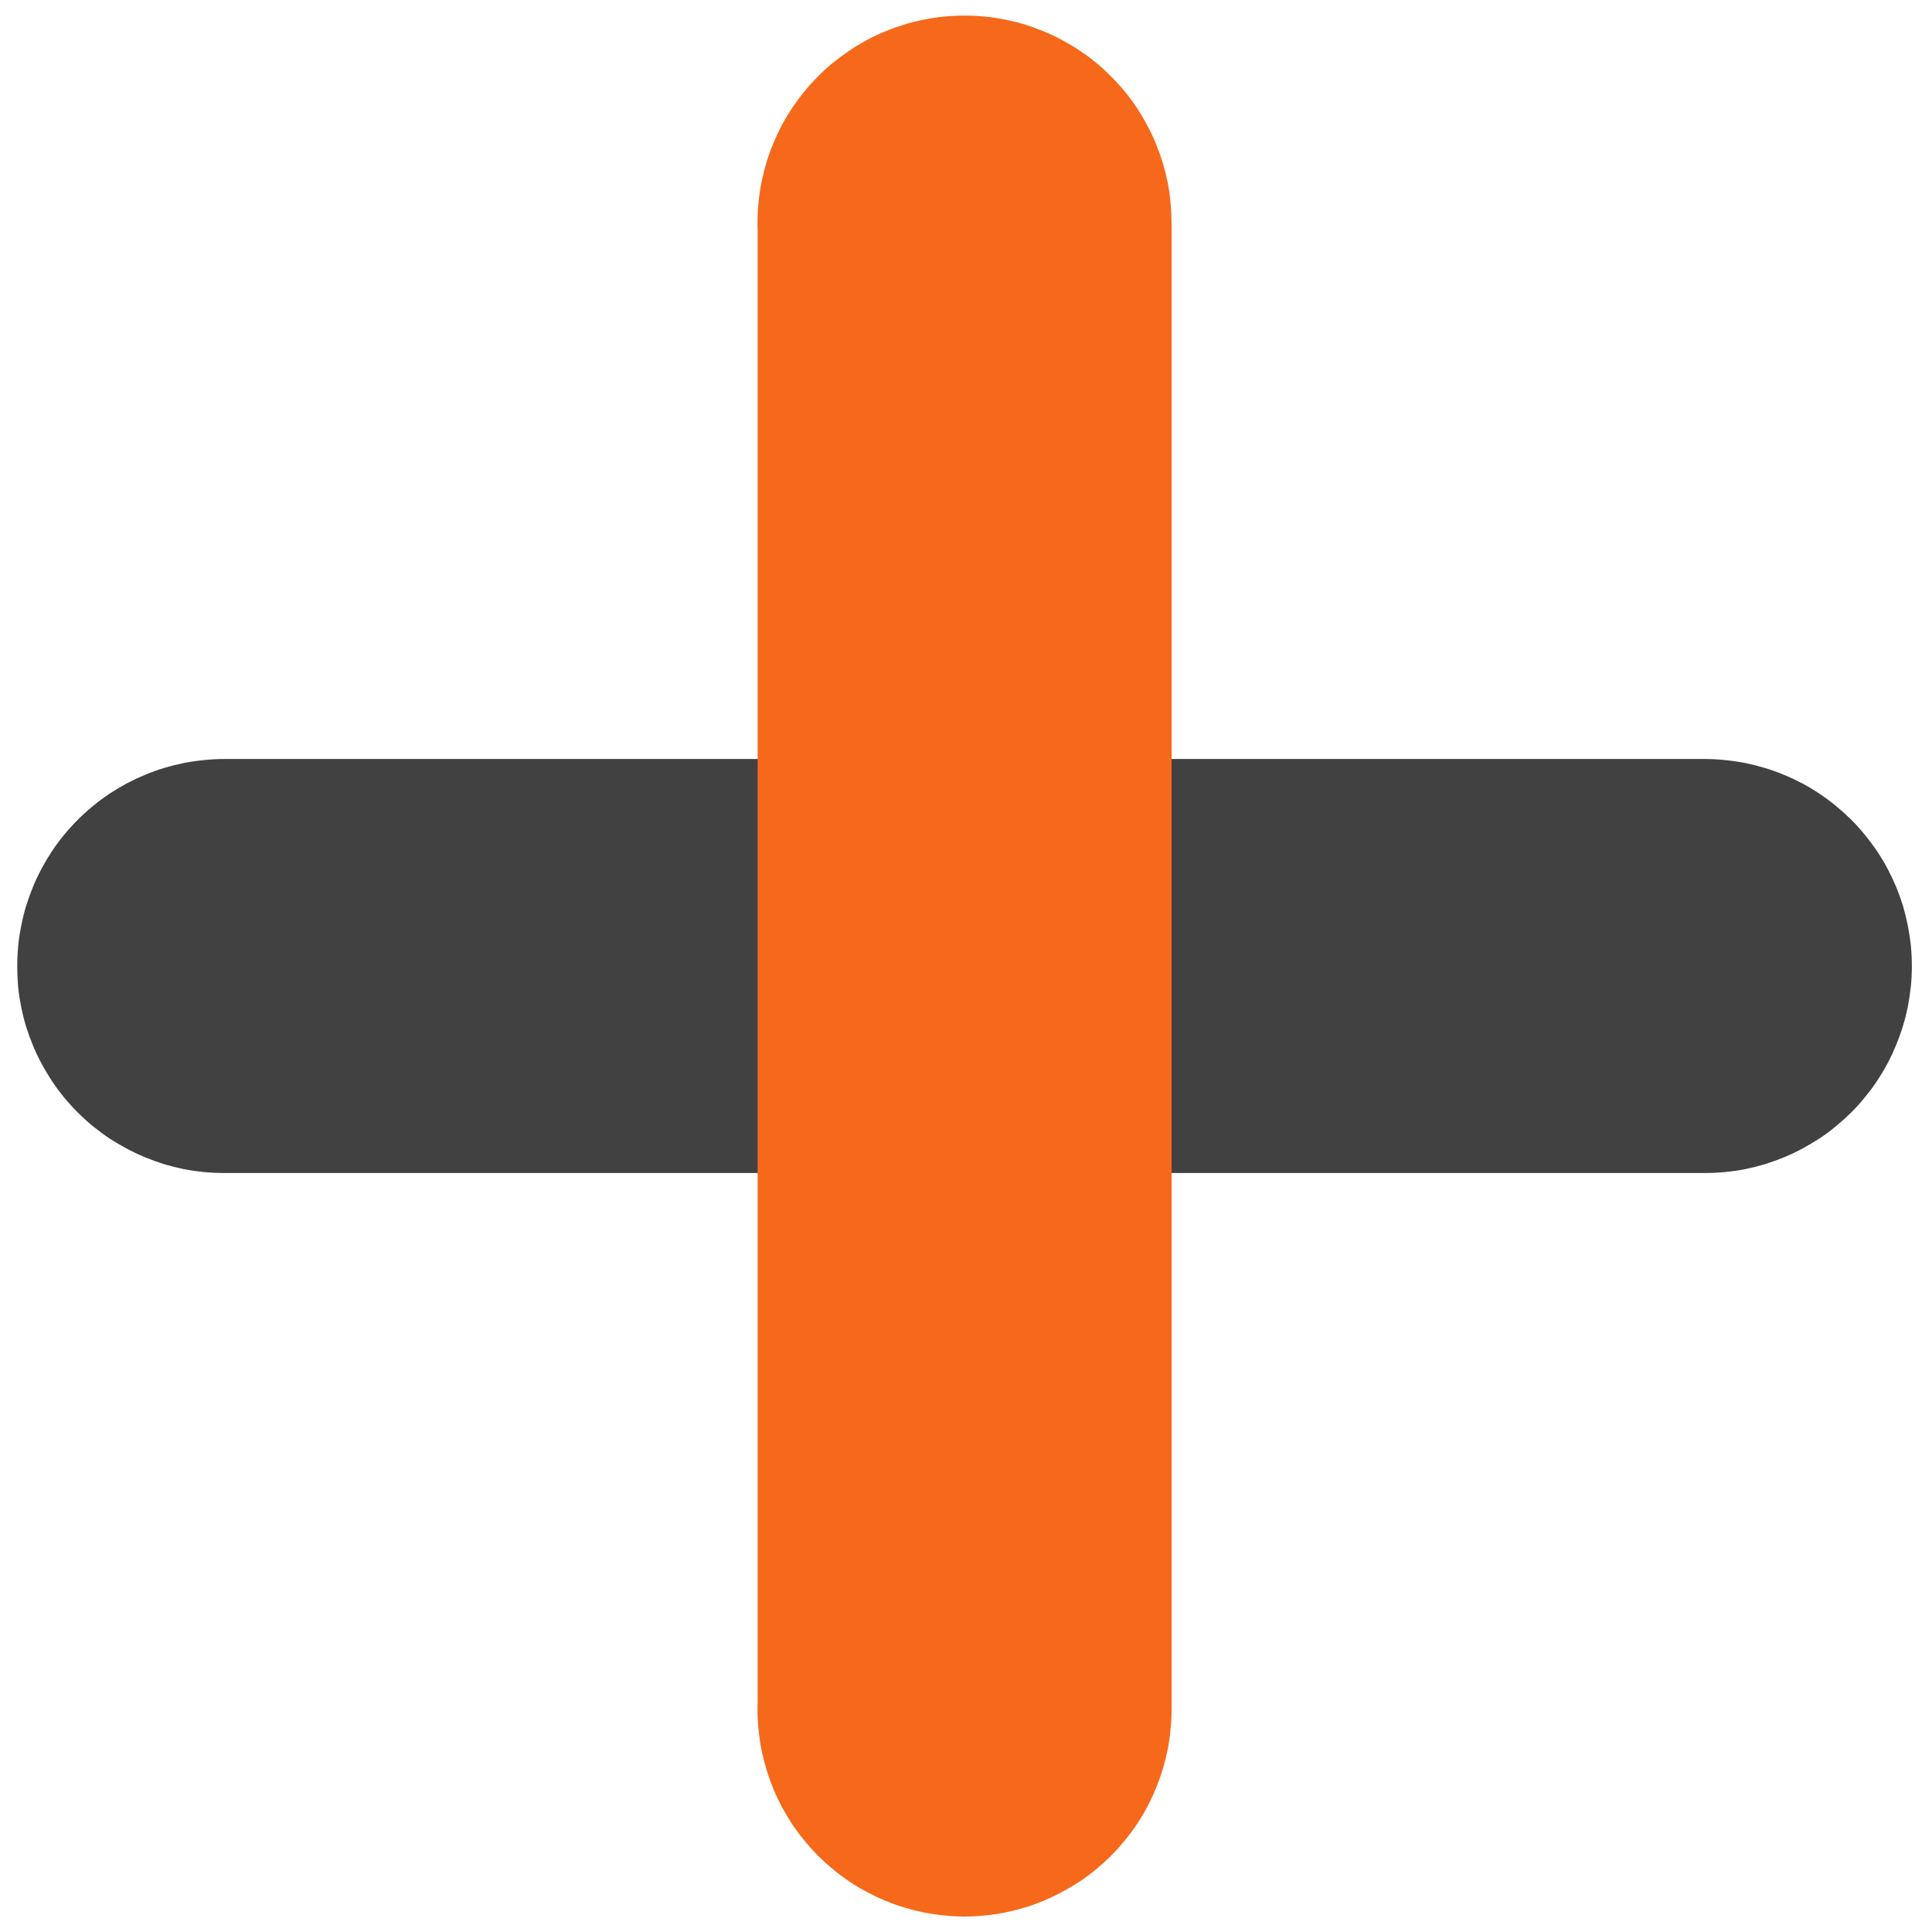
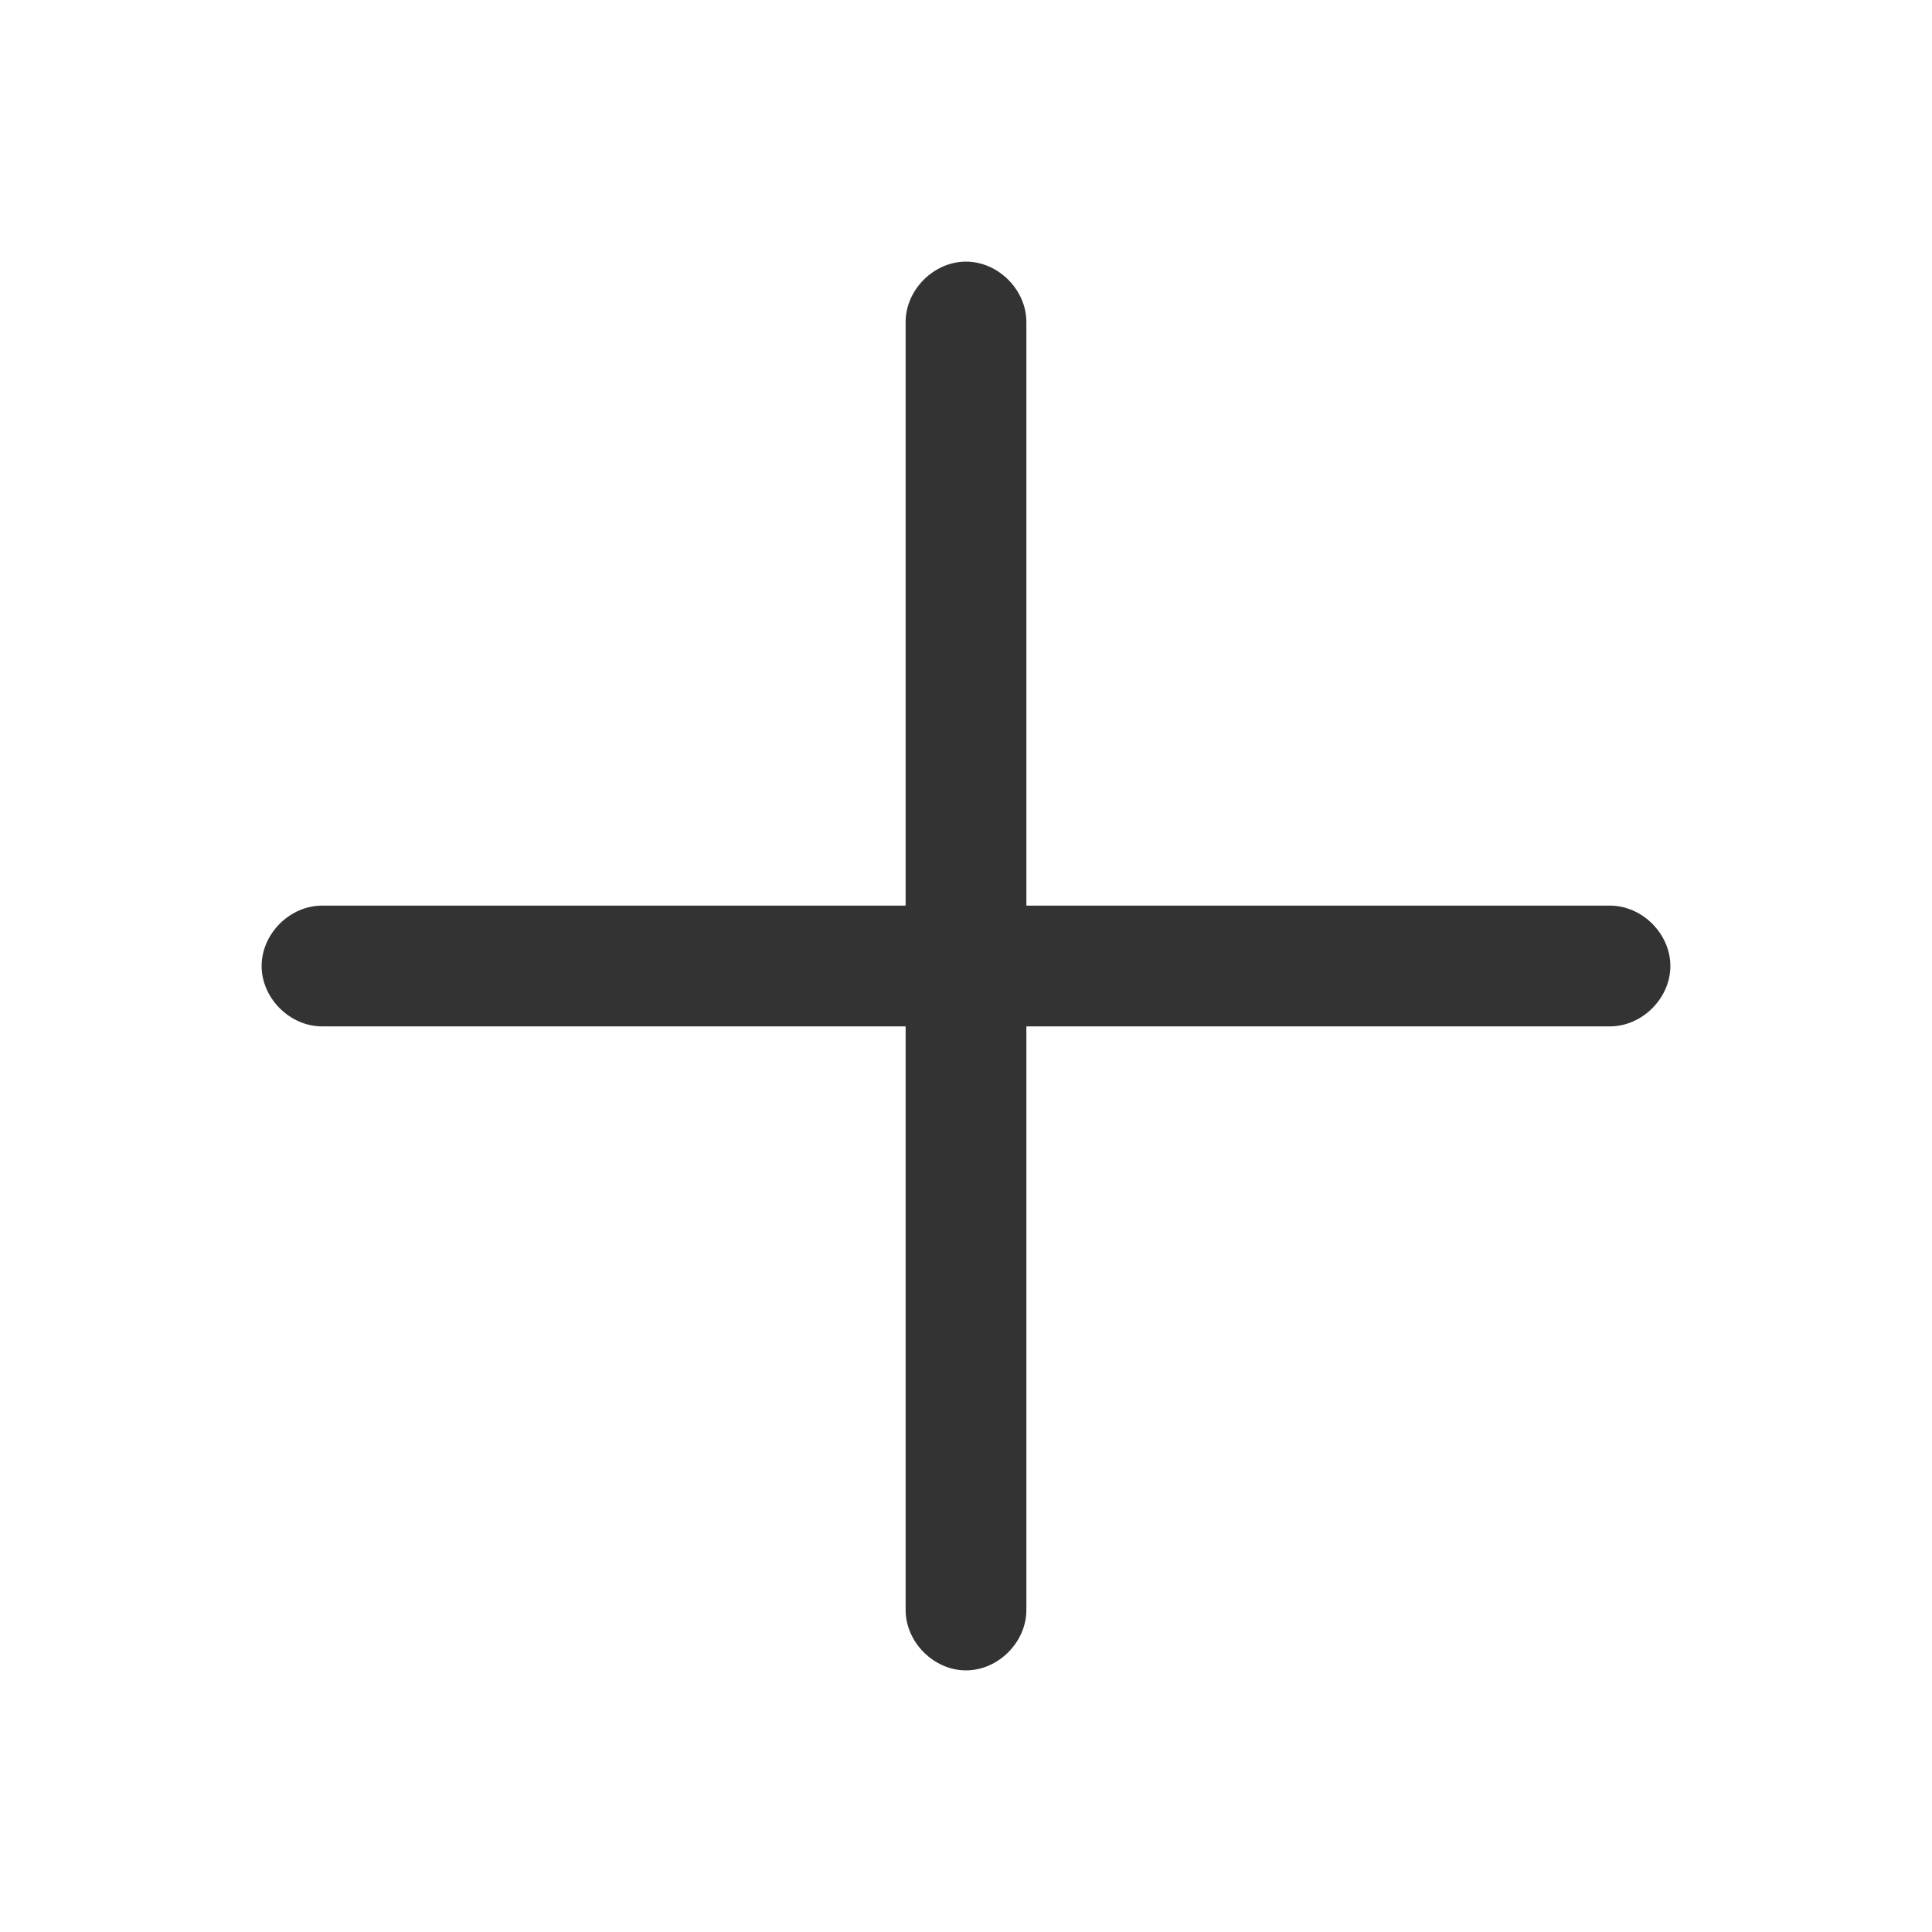
- <svg xmlns="http://www.w3.org/2000/svg" t="1645017974130" class="icon" viewBox="0 0 1024 1024" version="1.1" p-id="7576" width="200" height="200">
-   <defs>
-     <style type="text/css" />
-   </defs>
-   <path d="M118.857 402.286h784.75v219.429H118.784v-219.429z m0 219.429q-5.413 0-10.752-0.512-5.413-0.512-10.679-1.536-5.266-1.097-10.459-2.633-5.12-1.609-10.094-3.657-4.974-2.048-9.728-4.608T57.783 603.282q-4.389-2.999-8.631-6.437-4.169-3.438-7.973-7.241-3.803-3.803-7.241-7.973-3.438-4.169-6.363-8.631-2.999-4.535-5.559-9.289-2.56-4.754-4.608-9.728-2.048-4.974-3.657-10.094-1.536-5.12-2.56-10.459-1.097-5.266-1.609-10.679Q9.143 517.413 9.143 512q0-5.339 0.512-10.752 0.512-5.339 1.609-10.606 1.024-5.339 2.56-10.459 1.609-5.12 3.657-10.167 2.048-4.974 4.608-9.728t5.486-9.216q2.999-4.462 6.437-8.631 3.438-4.169 7.314-8.046 3.73-3.73 7.899-7.168 4.169-3.438 8.631-6.437 4.535-2.926 9.289-5.559 4.754-2.487 9.728-4.535 4.974-2.121 10.094-3.657t10.459-2.633q5.266-1.024 10.679-1.536 5.339-0.585 10.752-0.585 5.339 0 10.752 0.585 5.339 0.512 10.606 1.536 5.339 1.097 10.459 2.633 5.12 1.536 10.167 3.657 4.974 2.048 9.728 4.535 4.754 2.56 9.216 5.559 4.462 2.999 8.631 6.437 4.169 3.438 8.046 7.241 3.73 3.803 7.168 7.973 3.438 4.169 6.437 8.631 2.926 4.462 5.559 9.216 2.487 4.754 4.608 9.728 2.048 4.974 3.657 10.167 1.463 5.12 2.56 10.459 1.024 5.266 1.536 10.606 0.585 5.413 0.585 10.752 0 5.413-0.585 10.752-0.512 5.413-1.536 10.679-1.024 5.266-2.633 10.459-1.536 5.12-3.657 10.094-2.048 4.974-4.535 9.728-2.56 4.754-5.559 9.289-2.999 4.389-6.437 8.631-3.365 4.169-7.241 7.973-3.803 3.803-7.973 7.241-4.169 3.438-8.631 6.437-4.462 2.926-9.216 5.486-4.754 2.56-9.728 4.608-4.974 2.048-10.167 3.657-5.12 1.536-10.459 2.633-5.266 1.024-10.606 1.536-5.413 0.512-10.752 0.512z m784.75 0q-5.413 0-10.752-0.512t-10.679-1.536q-5.266-1.097-10.459-2.633-5.12-1.609-10.094-3.657-4.974-2.048-9.728-4.608t-9.216-5.486q-4.535-2.999-8.704-6.437-4.169-3.438-7.973-7.241-3.803-3.803-7.241-8.046-3.365-4.096-6.363-8.558-2.999-4.535-5.559-9.289-2.56-4.754-4.608-9.728-2.048-4.974-3.657-10.094-1.463-5.12-2.56-10.459-1.097-5.266-1.609-10.679-0.512-5.339-0.512-10.752 0-5.339 0.512-10.752 0.512-5.339 1.609-10.606 1.024-5.339 2.56-10.459 1.609-5.12 3.657-10.167 2.048-4.974 4.608-9.728t5.559-9.216q2.926-4.462 6.363-8.631 3.438-4.169 7.314-8.046 3.73-3.73 7.899-7.168 4.169-3.438 8.704-6.437 4.389-2.926 9.216-5.559 4.754-2.487 9.728-4.535 4.974-2.121 10.094-3.657t10.459-2.633q5.266-1.024 10.679-1.536 5.339-0.585 10.752-0.585t10.752 0.585q5.339 0.512 10.606 1.536 5.339 1.097 10.459 2.633 5.12 1.536 10.167 3.657 4.974 2.048 9.728 4.535 4.754 2.56 9.216 5.559 4.462 2.999 8.631 6.437 4.169 3.438 8.046 7.241 3.803 3.803 7.168 7.973 3.438 4.169 6.437 8.631 2.999 4.462 5.559 9.216 2.487 4.754 4.608 9.728 2.048 4.974 3.657 10.167 1.463 5.12 2.56 10.459 1.024 5.266 1.609 10.606 0.512 5.413 0.512 10.752 0 5.413-0.512 10.752-0.585 5.413-1.609 10.679-1.024 5.266-2.633 10.459-1.536 5.12-3.657 10.094-1.975 4.974-4.535 9.728t-5.559 9.289q-2.926 4.389-6.437 8.631-3.365 4.169-7.168 7.973-3.877 3.803-8.046 7.241-4.096 3.438-8.631 6.437-4.462 2.926-9.216 5.486-4.754 2.56-9.728 4.608-4.974 2.048-10.167 3.657-5.12 1.536-10.386 2.633-5.339 1.024-10.679 1.536-5.339 0.512-10.752 0.512z" fill="#414141" p-id="7577" />
-   <path d="M401.554 906.094V117.979h219.429v788.114h-219.429z m219.429 0q0 5.339-0.585 10.752-0.512 5.339-1.536 10.606-1.097 5.266-2.633 10.459-1.609 5.12-3.657 10.167-2.048 4.974-4.608 9.728-2.487 4.754-5.486 9.216-2.999 4.462-6.437 8.631-3.438 4.169-7.241 8.046-3.803 3.73-7.973 7.168-4.169 3.438-8.631 6.437-4.535 2.926-9.289 5.486-4.754 2.56-9.728 4.608-4.974 2.121-10.094 3.657t-10.459 2.633q-5.266 1.024-10.679 1.536-5.339 0.585-10.752 0.585-5.339 0-10.752-0.585-5.339-0.512-10.606-1.536-5.339-1.097-10.459-2.633-5.12-1.536-10.167-3.657-4.974-2.048-9.728-4.608-4.754-2.487-9.216-5.486-4.462-2.999-8.631-6.437-4.169-3.438-8.046-7.241-3.73-3.803-7.168-7.973-3.438-4.169-6.437-8.631-2.926-4.462-5.559-9.216-2.487-4.754-4.535-9.728-2.121-5.047-3.657-10.24-1.536-5.12-2.633-10.386-1.024-5.266-1.536-10.606-0.585-5.413-0.585-10.752 0-5.413 0.585-10.825 0.512-5.339 1.536-10.606 1.097-5.266 2.633-10.459 1.536-5.12 3.657-10.167 2.048-4.974 4.535-9.728 2.56-4.754 5.559-9.216 2.999-4.462 6.437-8.631 3.438-4.169 7.241-8.046 3.803-3.73 7.973-7.168 4.169-3.438 8.631-6.437 4.462-2.926 9.216-5.486 4.754-2.56 9.728-4.608 4.974-2.121 10.167-3.657 5.12-1.536 10.459-2.633 5.266-1.024 10.606-1.536 5.413-0.585 10.752-0.585 5.413 0 10.752 0.585 5.413 0.512 10.679 1.536 5.266 1.097 10.459 2.633 5.12 1.536 10.094 3.657 4.974 2.048 9.728 4.608 4.754 2.487 9.289 5.486 4.462 2.999 8.631 6.437 4.169 3.438 7.973 7.241 3.803 3.803 7.241 7.973 3.438 4.169 6.437 8.631 2.926 4.462 5.486 9.216 2.56 4.754 4.608 9.728 2.048 5.047 3.657 10.167 1.536 5.12 2.633 10.459 1.024 5.266 1.536 10.606 0.512 5.413 0.512 10.825z m0-788.114q0 5.413-0.585 10.752-0.512 5.339-1.536 10.606-1.097 5.339-2.633 10.459-1.609 5.12-3.657 10.167-2.048 4.974-4.608 9.728-2.487 4.754-5.486 9.216-2.999 4.462-6.437 8.631-3.438 4.169-7.241 8.046-3.803 3.803-7.973 7.168-4.169 3.438-8.631 6.437-4.535 2.999-9.289 5.559-4.754 2.487-9.728 4.608-4.974 2.048-10.094 3.657-5.12 1.463-10.459 2.56-5.266 1.024-10.679 1.609-5.339 0.512-10.752 0.512-5.339 0-10.752-0.512-5.339-0.585-10.606-1.609-5.339-1.024-10.459-2.633-5.12-1.536-10.167-3.657-4.974-2.048-9.728-4.535-4.754-2.56-9.216-5.559-4.462-2.926-8.631-6.437-4.169-3.365-8.046-7.241-3.73-3.803-7.168-7.973-3.438-4.169-6.437-8.631-2.926-4.462-5.559-9.216-2.487-4.754-4.535-9.728-2.121-4.974-3.657-10.167-1.536-5.12-2.633-10.459-1.024-5.266-1.536-10.606-0.585-5.339-0.585-10.752t0.585-10.752q0.512-5.413 1.536-10.679 1.097-5.266 2.633-10.459 1.536-5.12 3.657-10.094 2.048-4.974 4.535-9.728 2.56-4.754 5.559-9.289 2.999-4.389 6.437-8.631 3.438-4.169 7.241-7.973Q437.394 36.571 441.637 33.134q4.169-3.365 8.631-6.363 4.462-2.999 9.216-5.559 4.754-2.56 9.728-4.608 4.974-2.048 10.167-3.657 5.12-1.536 10.459-2.56 5.266-1.097 10.606-1.609 5.413-0.512 10.752-0.512 5.413 0 10.752 0.512 5.413 0.512 10.679 1.609 5.266 1.024 10.459 2.56 5.12 1.609 10.094 3.657 4.974 2.048 9.728 4.608t9.289 5.559q4.462 2.926 8.631 6.363 4.169 3.438 7.973 7.314 3.803 3.73 7.241 7.899 3.438 4.169 6.437 8.631 2.926 4.535 5.486 9.289 2.56 4.754 4.608 9.728 2.048 4.974 3.657 10.094 1.536 5.12 2.633 10.459 1.024 5.266 1.536 10.679 0.512 5.339 0.512 10.752z" fill="#F6691B" p-id="7578" />
+ <svg xmlns="http://www.w3.org/2000/svg" class="icon" width="200px" height="200.00px" viewBox="0 0 1024 1024" version="1.1">
+   <path fill="#333333" d="M853.333 480H544V170.667c0-17.067-14.933-32-32-32s-32 14.933-32 32v309.333H170.667c-17.067 0-32 14.933-32 32s14.933 32 32 32h309.333V853.333c0 17.067 14.933 32 32 32s32-14.933 32-32V544H853.333c17.067 0 32-14.933 32-32s-14.933-32-32-32z" />
</svg>
